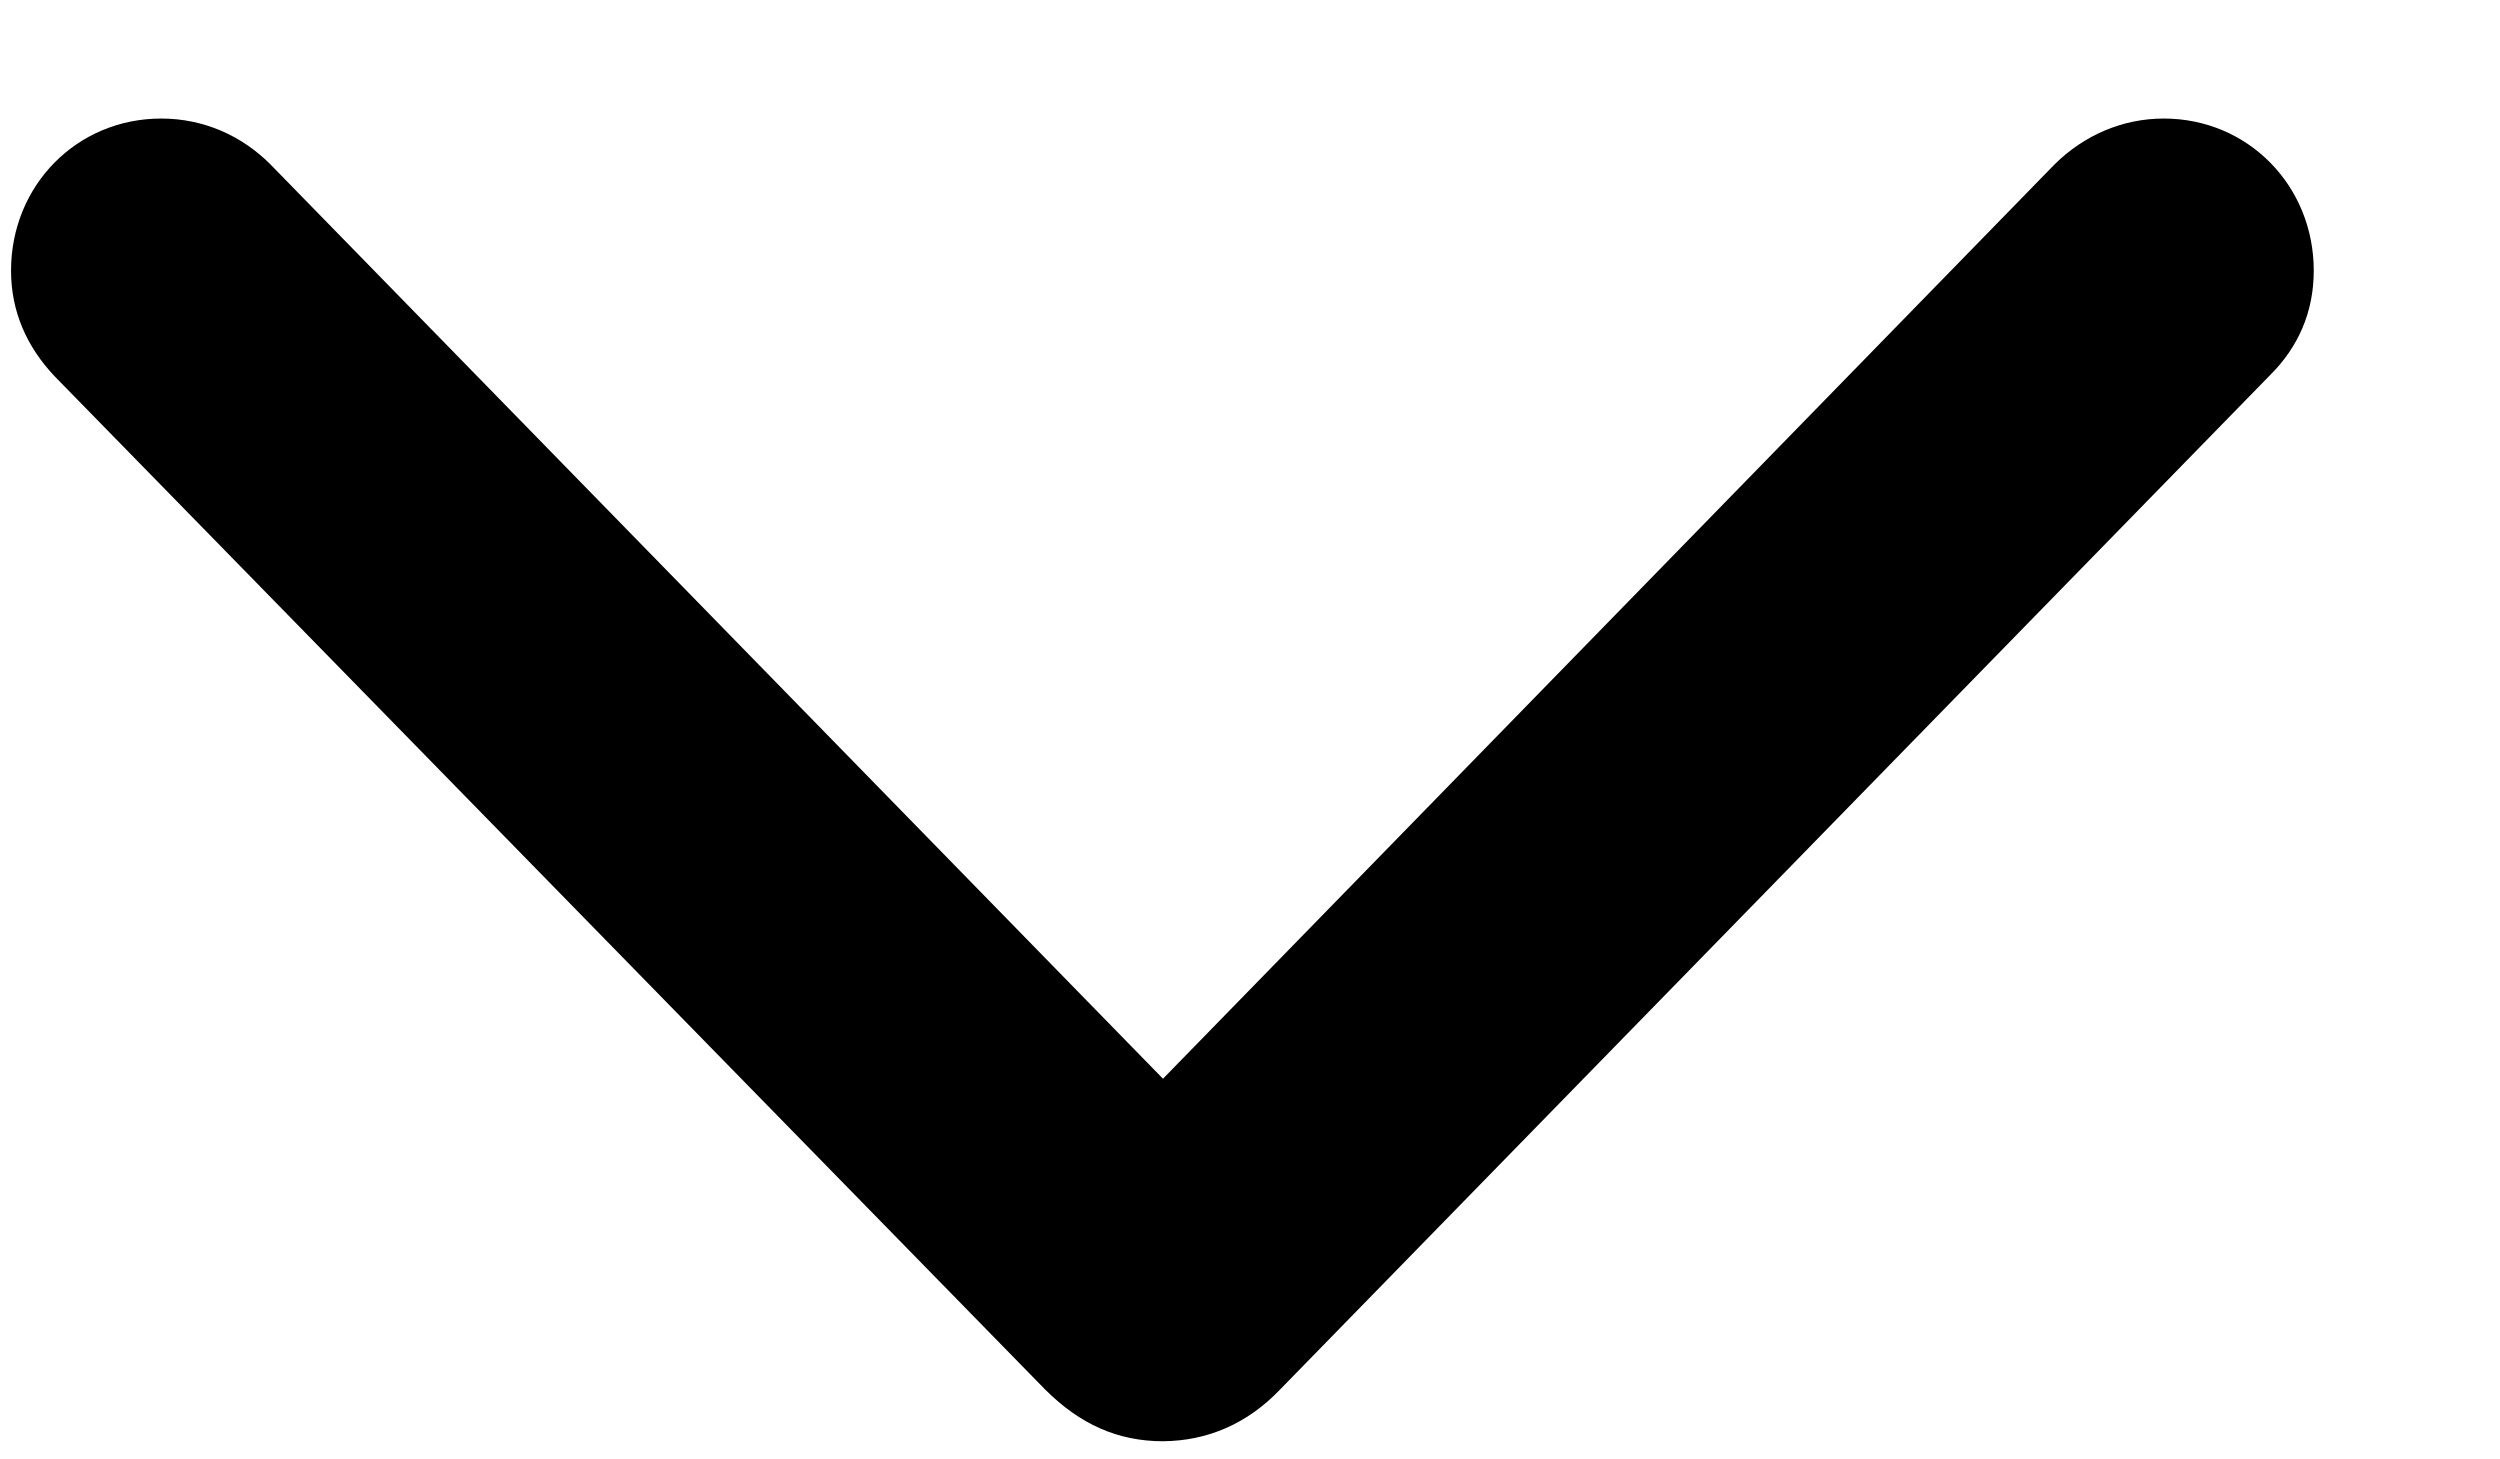
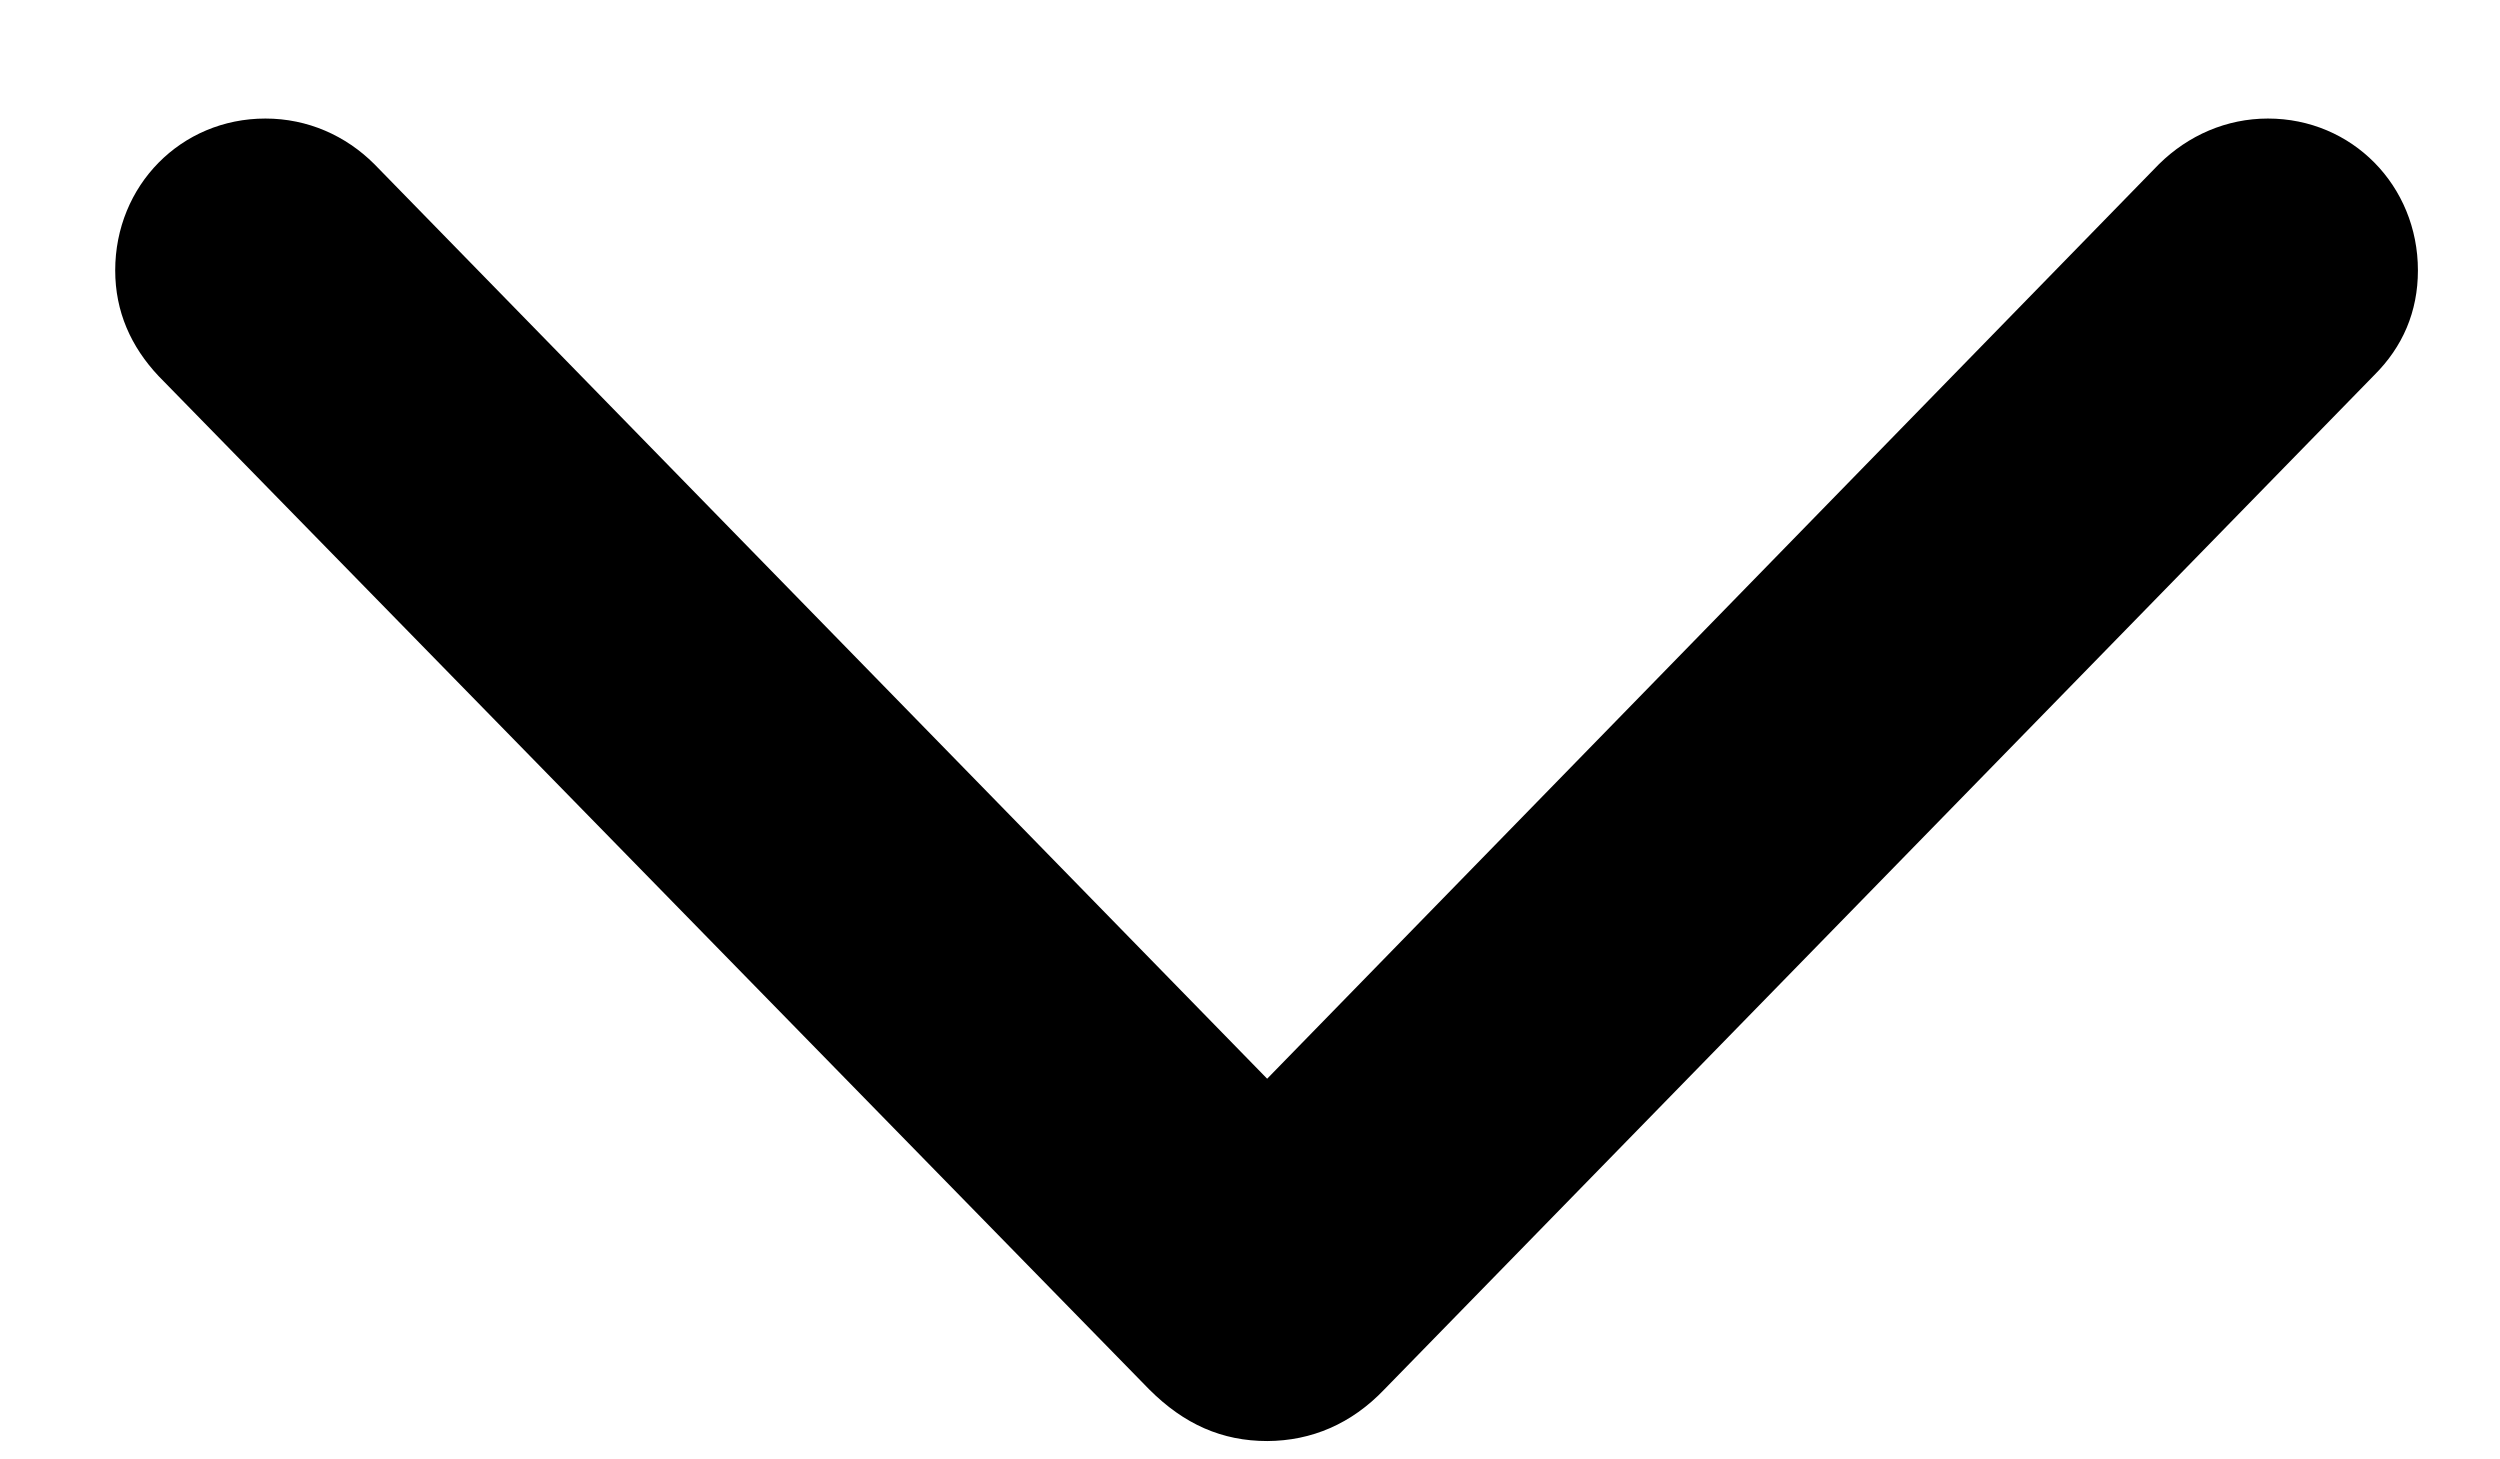
<svg xmlns="http://www.w3.org/2000/svg" width="12" height="7" viewBox="0 0 12 7" fill="none">
-   <path d="M5.583 6.918C5.795 6.916 5.987 6.835 6.145 6.669L10.896 1.801C11.033 1.665 11.106 1.496 11.106 1.299C11.106 0.891 10.79 0.569 10.386 0.569C10.188 0.569 10.004 0.649 9.863 0.788L5.277 5.491H5.888L1.297 0.788C1.16 0.651 0.977 0.569 0.774 0.569C0.368 0.569 0.053 0.891 0.053 1.299C0.053 1.495 0.128 1.664 0.262 1.806L5.016 6.669C5.184 6.837 5.366 6.918 5.583 6.918Z" fill="black" />
+   <path d="M6.083 6.917C6.295 6.916 6.487 6.835 6.645 6.669L11.396 1.801C11.533 1.665 11.606 1.496 11.606 1.298C11.606 0.891 11.29 0.569 10.886 0.569C10.688 0.569 10.504 0.649 10.363 0.788L5.777 5.491H6.388L1.797 0.788C1.66 0.651 1.477 0.569 1.274 0.569C0.868 0.569 0.553 0.891 0.553 1.298C0.553 1.495 0.628 1.664 0.762 1.806L5.516 6.669C5.684 6.837 5.866 6.917 6.083 6.917Z" fill="black" />
</svg>
